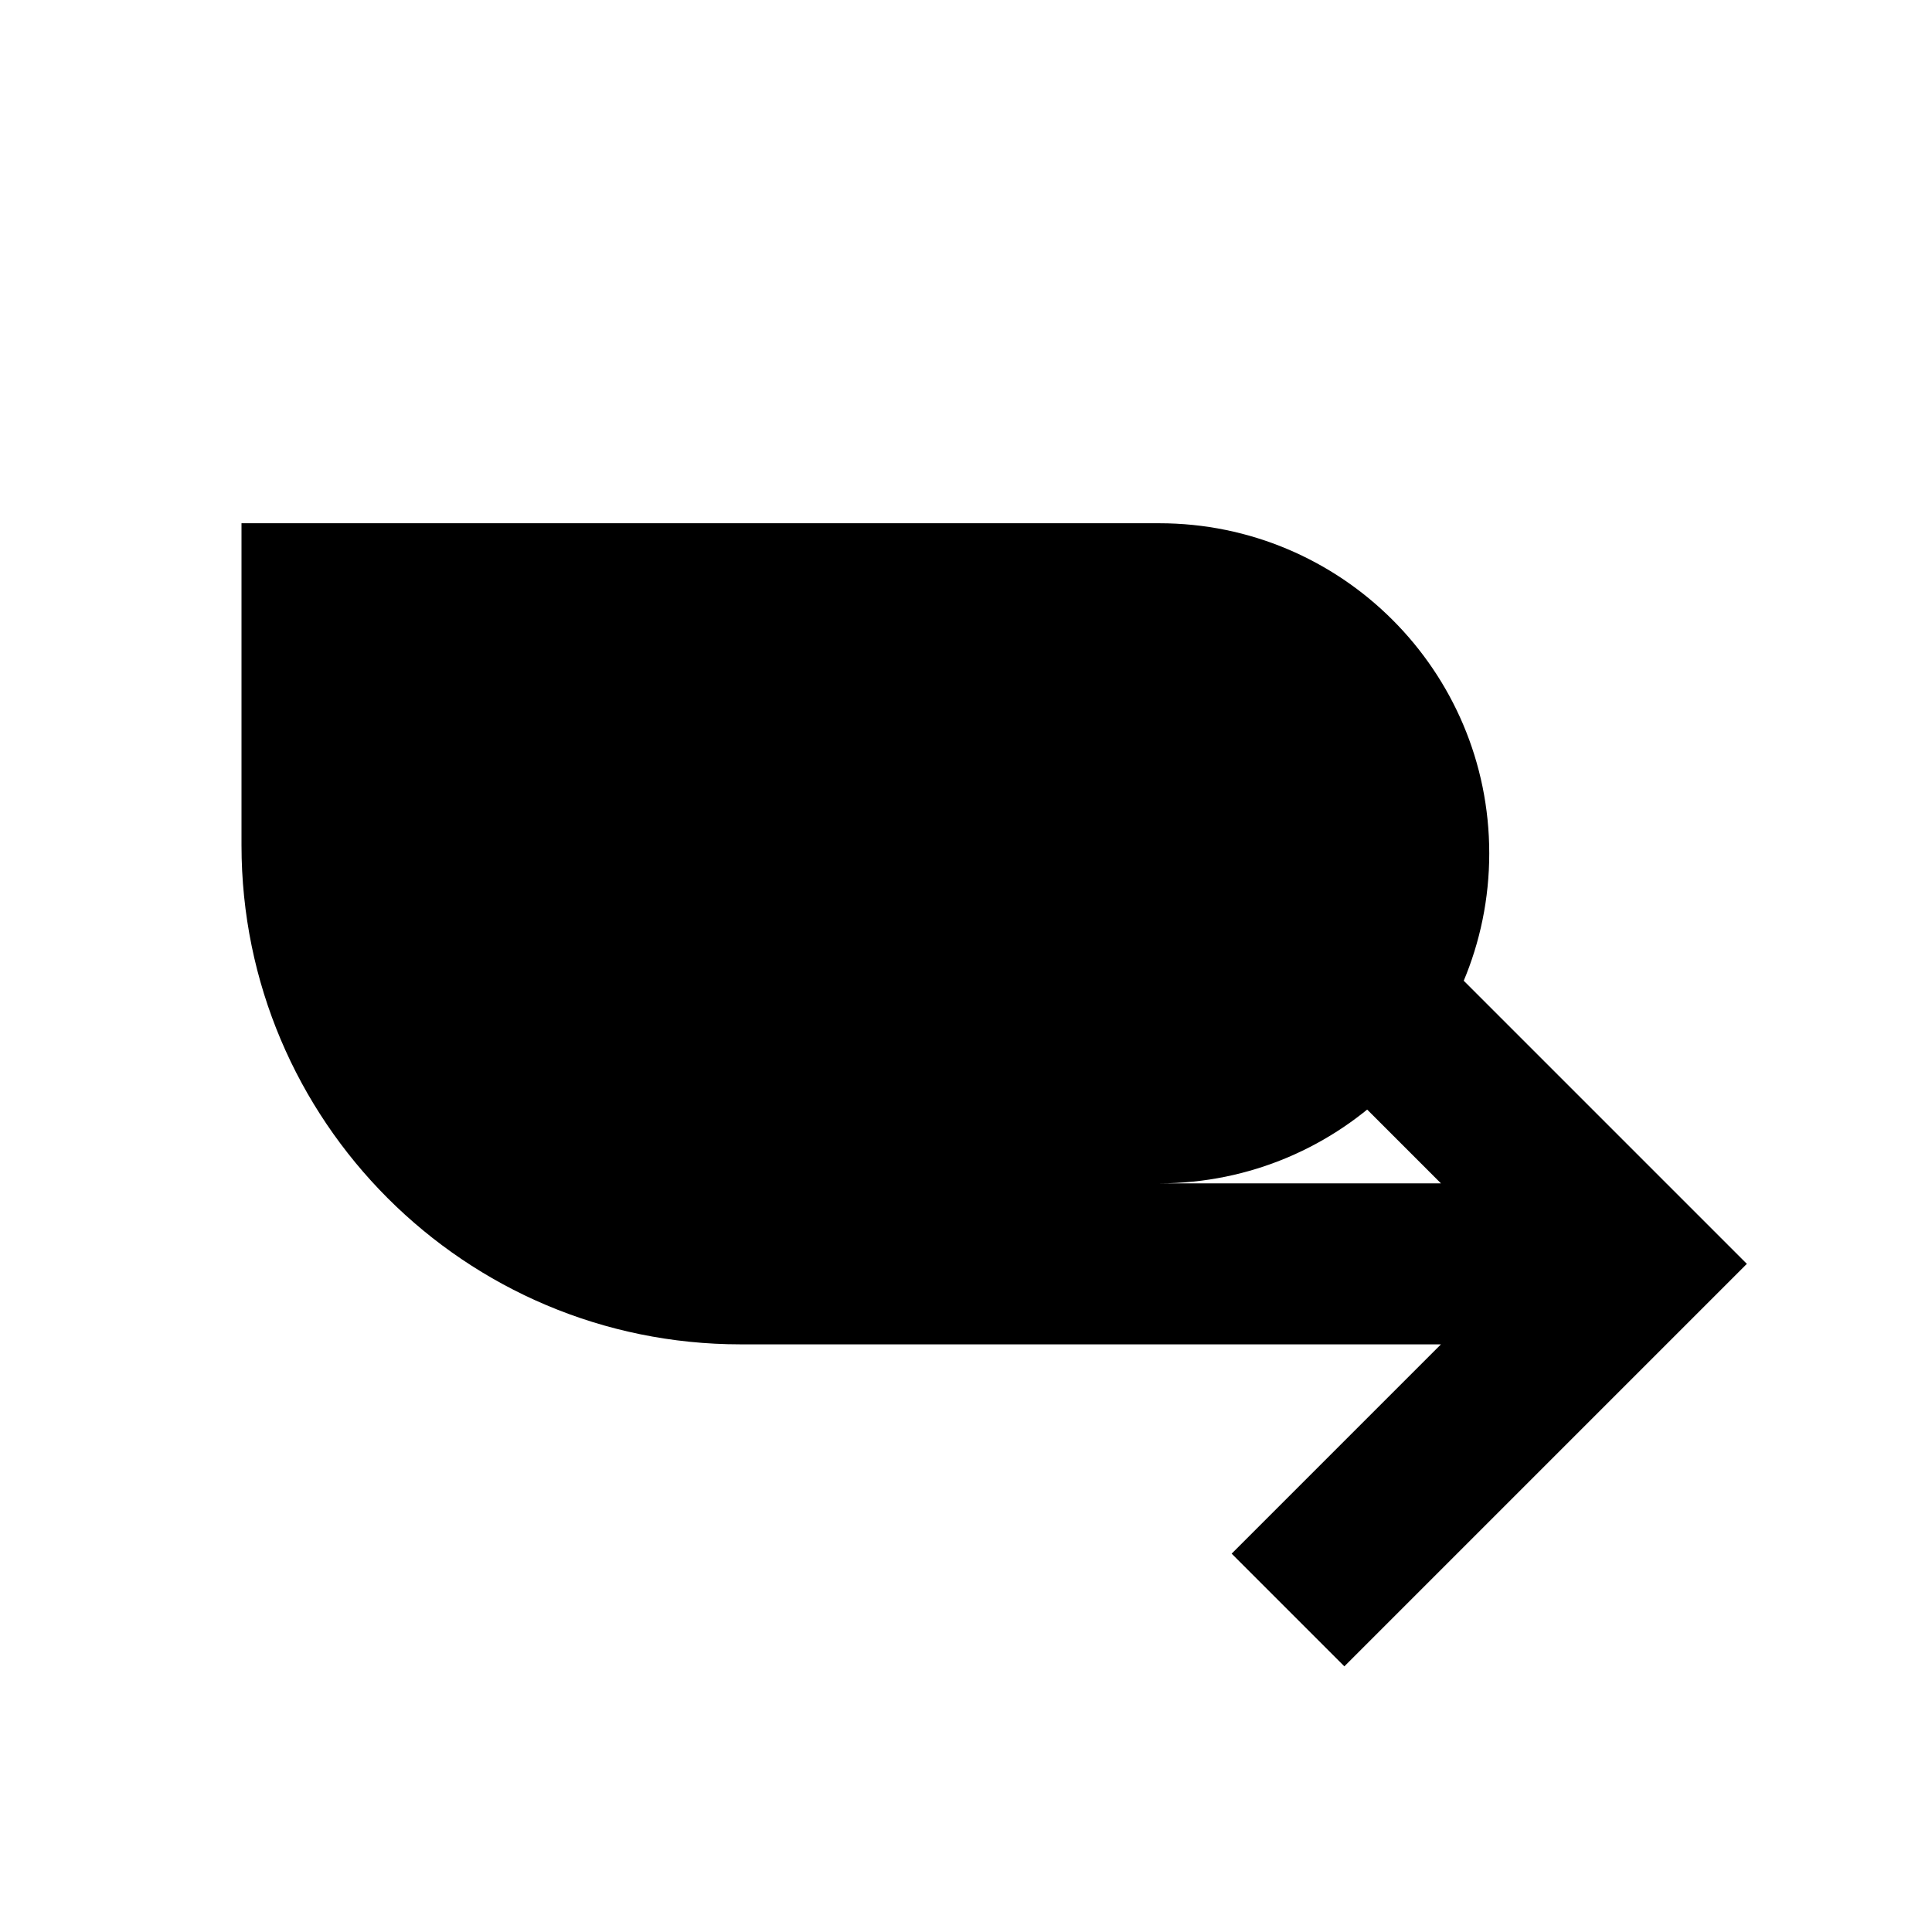
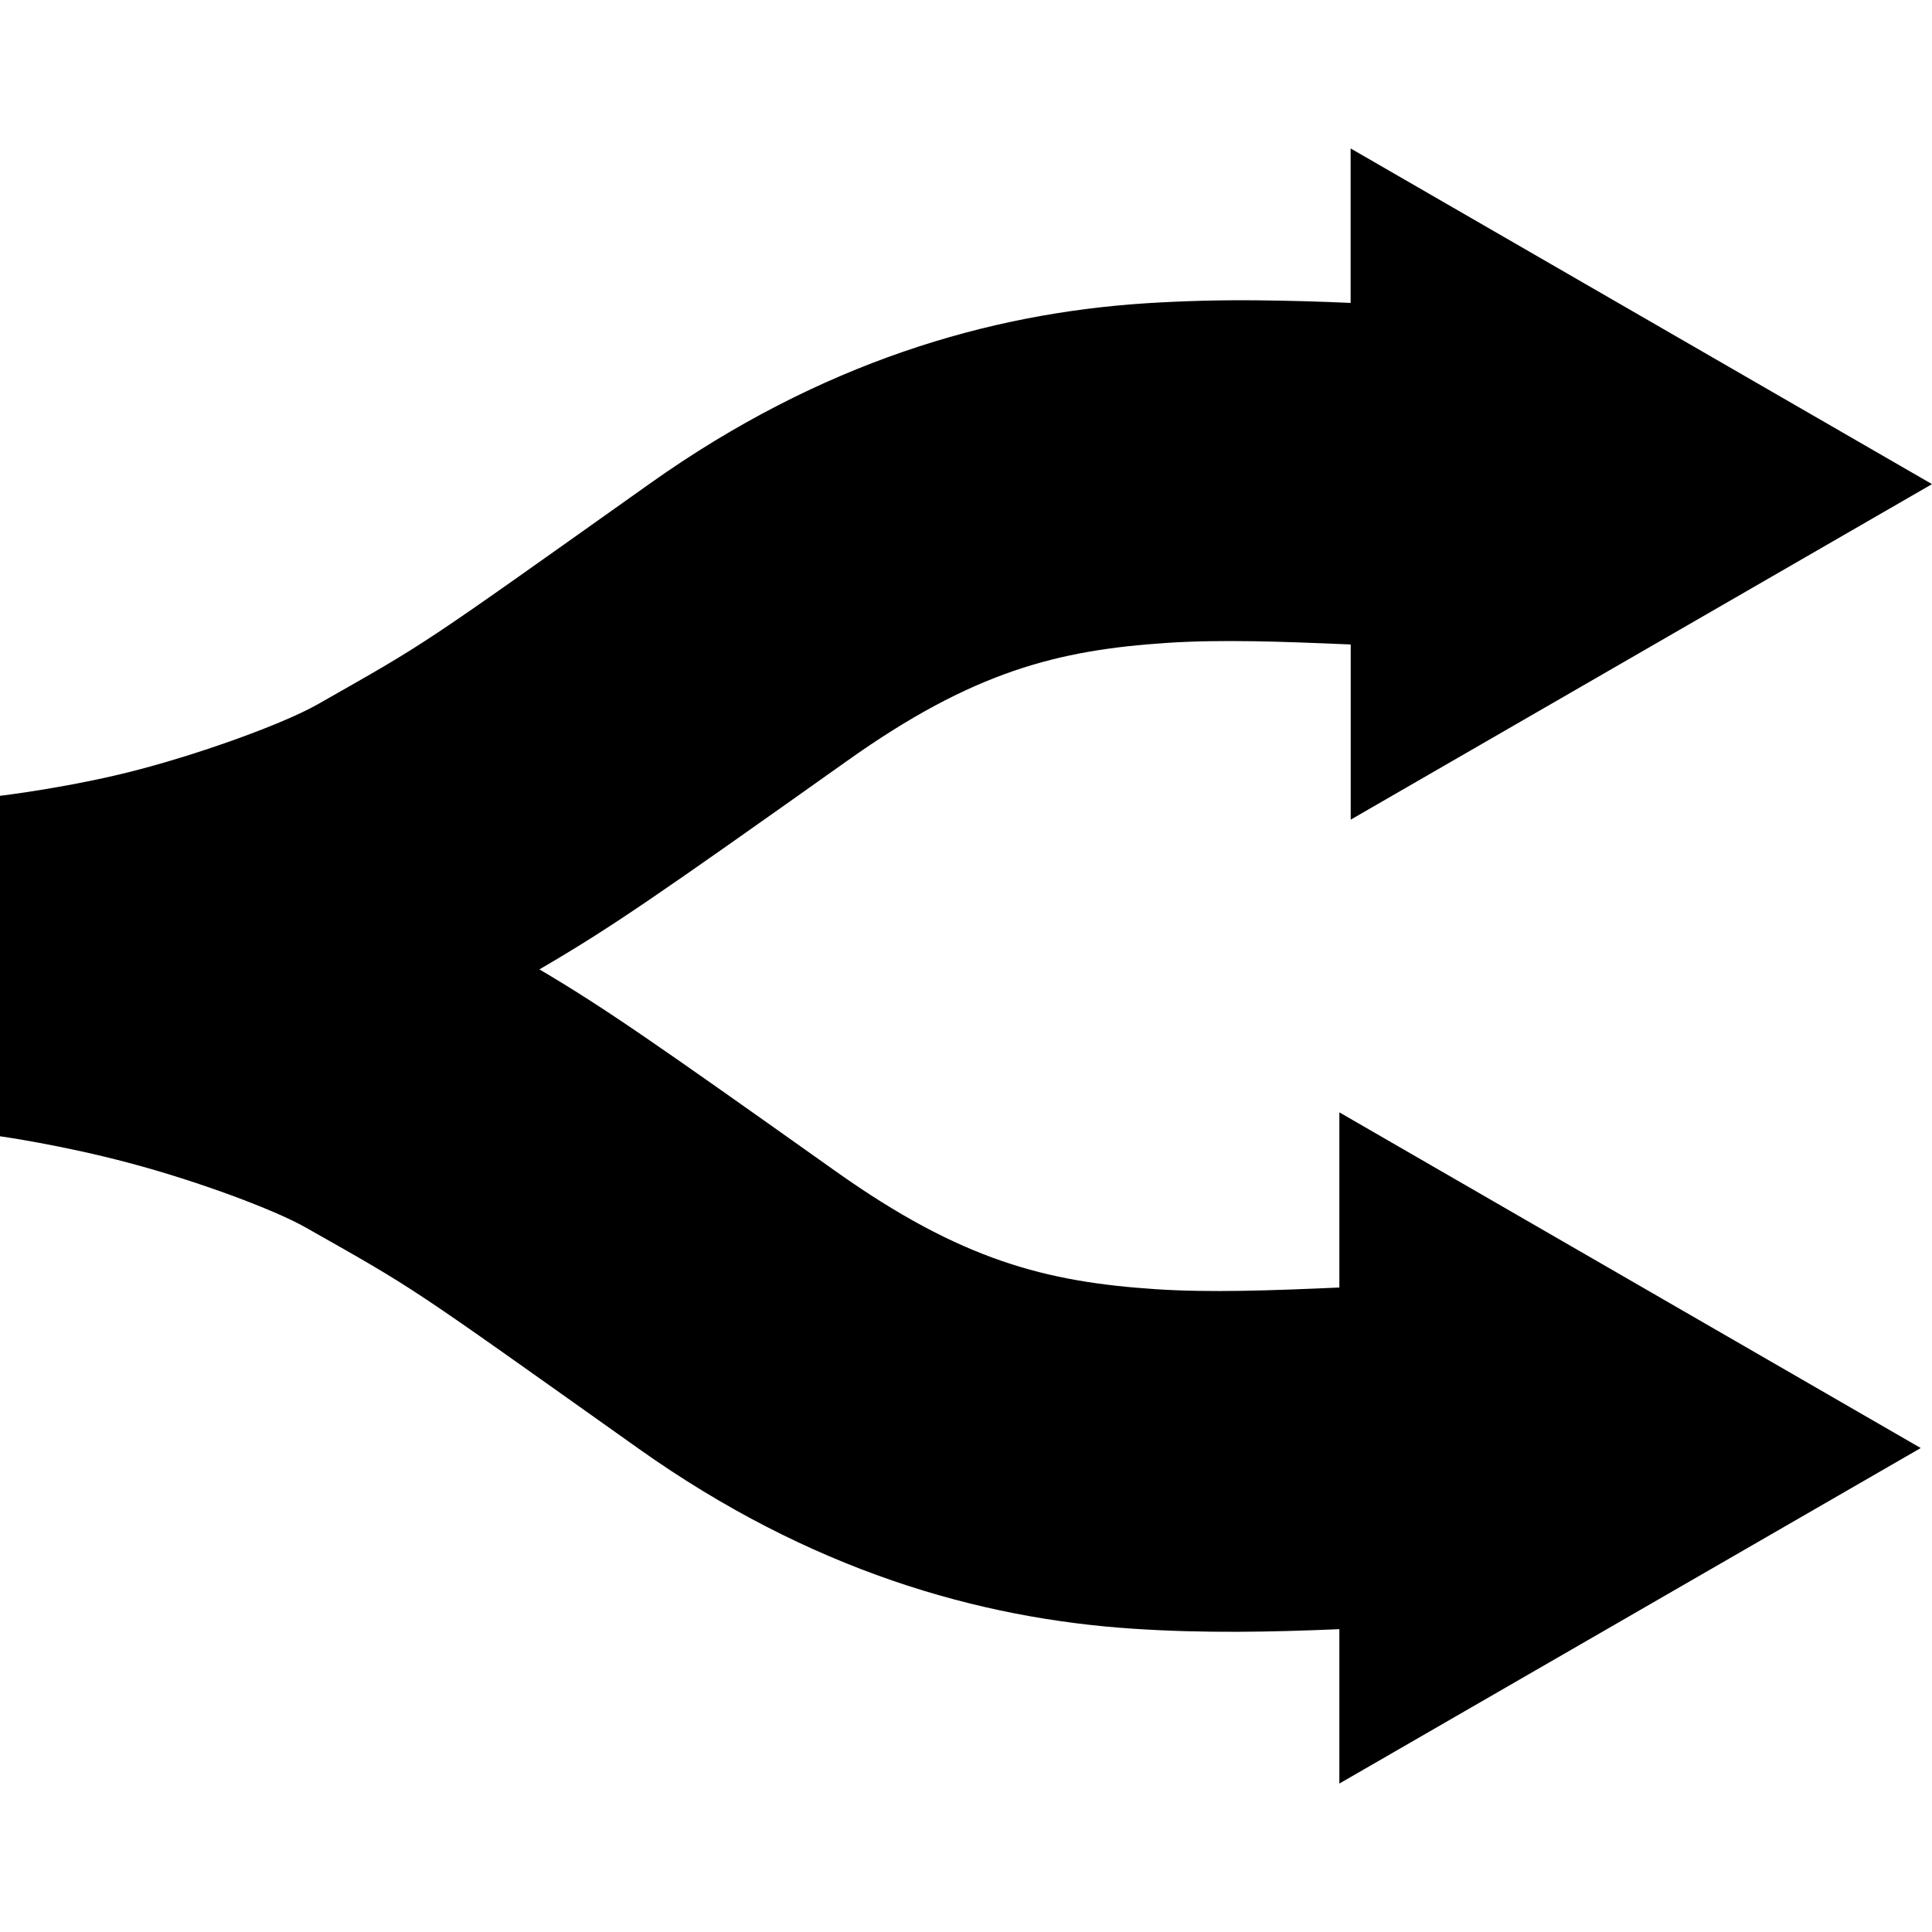
- <svg xmlns="http://www.w3.org/2000/svg" width="24" height="24" viewBox="0 0 24 24">
-   <path d="M3 6.5h11.4a4.1 4.1 0 0 1 0 8.2H9.2a4.1 4.1 0 1 1 0-8.2 4.1 4.1 0 1 0 0 8.2h8.7l-2.6-2.6 1.4-1.4 5 5-5 5-1.4-1.4 2.6-2.6H9.2A6.2 6.2 0 0 1 3 10.5v-4Z" fill="currentColor" />
+ <svg xmlns="http://www.w3.org/2000/svg" aria-hidden="true" fill="currentColor" role="img" viewBox="0 0 24 24">
+   <path d="M16.778 1.844v1.919q-.569-.026-1.138-.032-.708-.008-1.415.037c-1.93.126-4.023.728-6.149 2.237-2.911 2.066-2.731 1.95-4.14 2.75-.396.223-1.342.574-2.185.798-.841.225-1.753.333-1.751.333v4.229s.768.108 1.61.333c.842.224 1.789.575 2.185.799 1.41.798 1.228.683 4.14 2.75 2.126 1.509 4.22 2.11 6.148 2.236.88.058 1.716.041 2.555.005v1.918l7.222-4.168-7.222-4.17v2.176c-.86.038-1.611.065-2.278.021-1.364-.09-2.417-.357-3.979-1.465-2.244-1.593-2.866-2.027-3.68-2.508.889-.518 1.449-.906 3.822-2.59 1.56-1.109 2.614-1.377 3.978-1.466.667-.044 1.418-.017 2.278.02v2.176L24 6.014Z" />
</svg>
